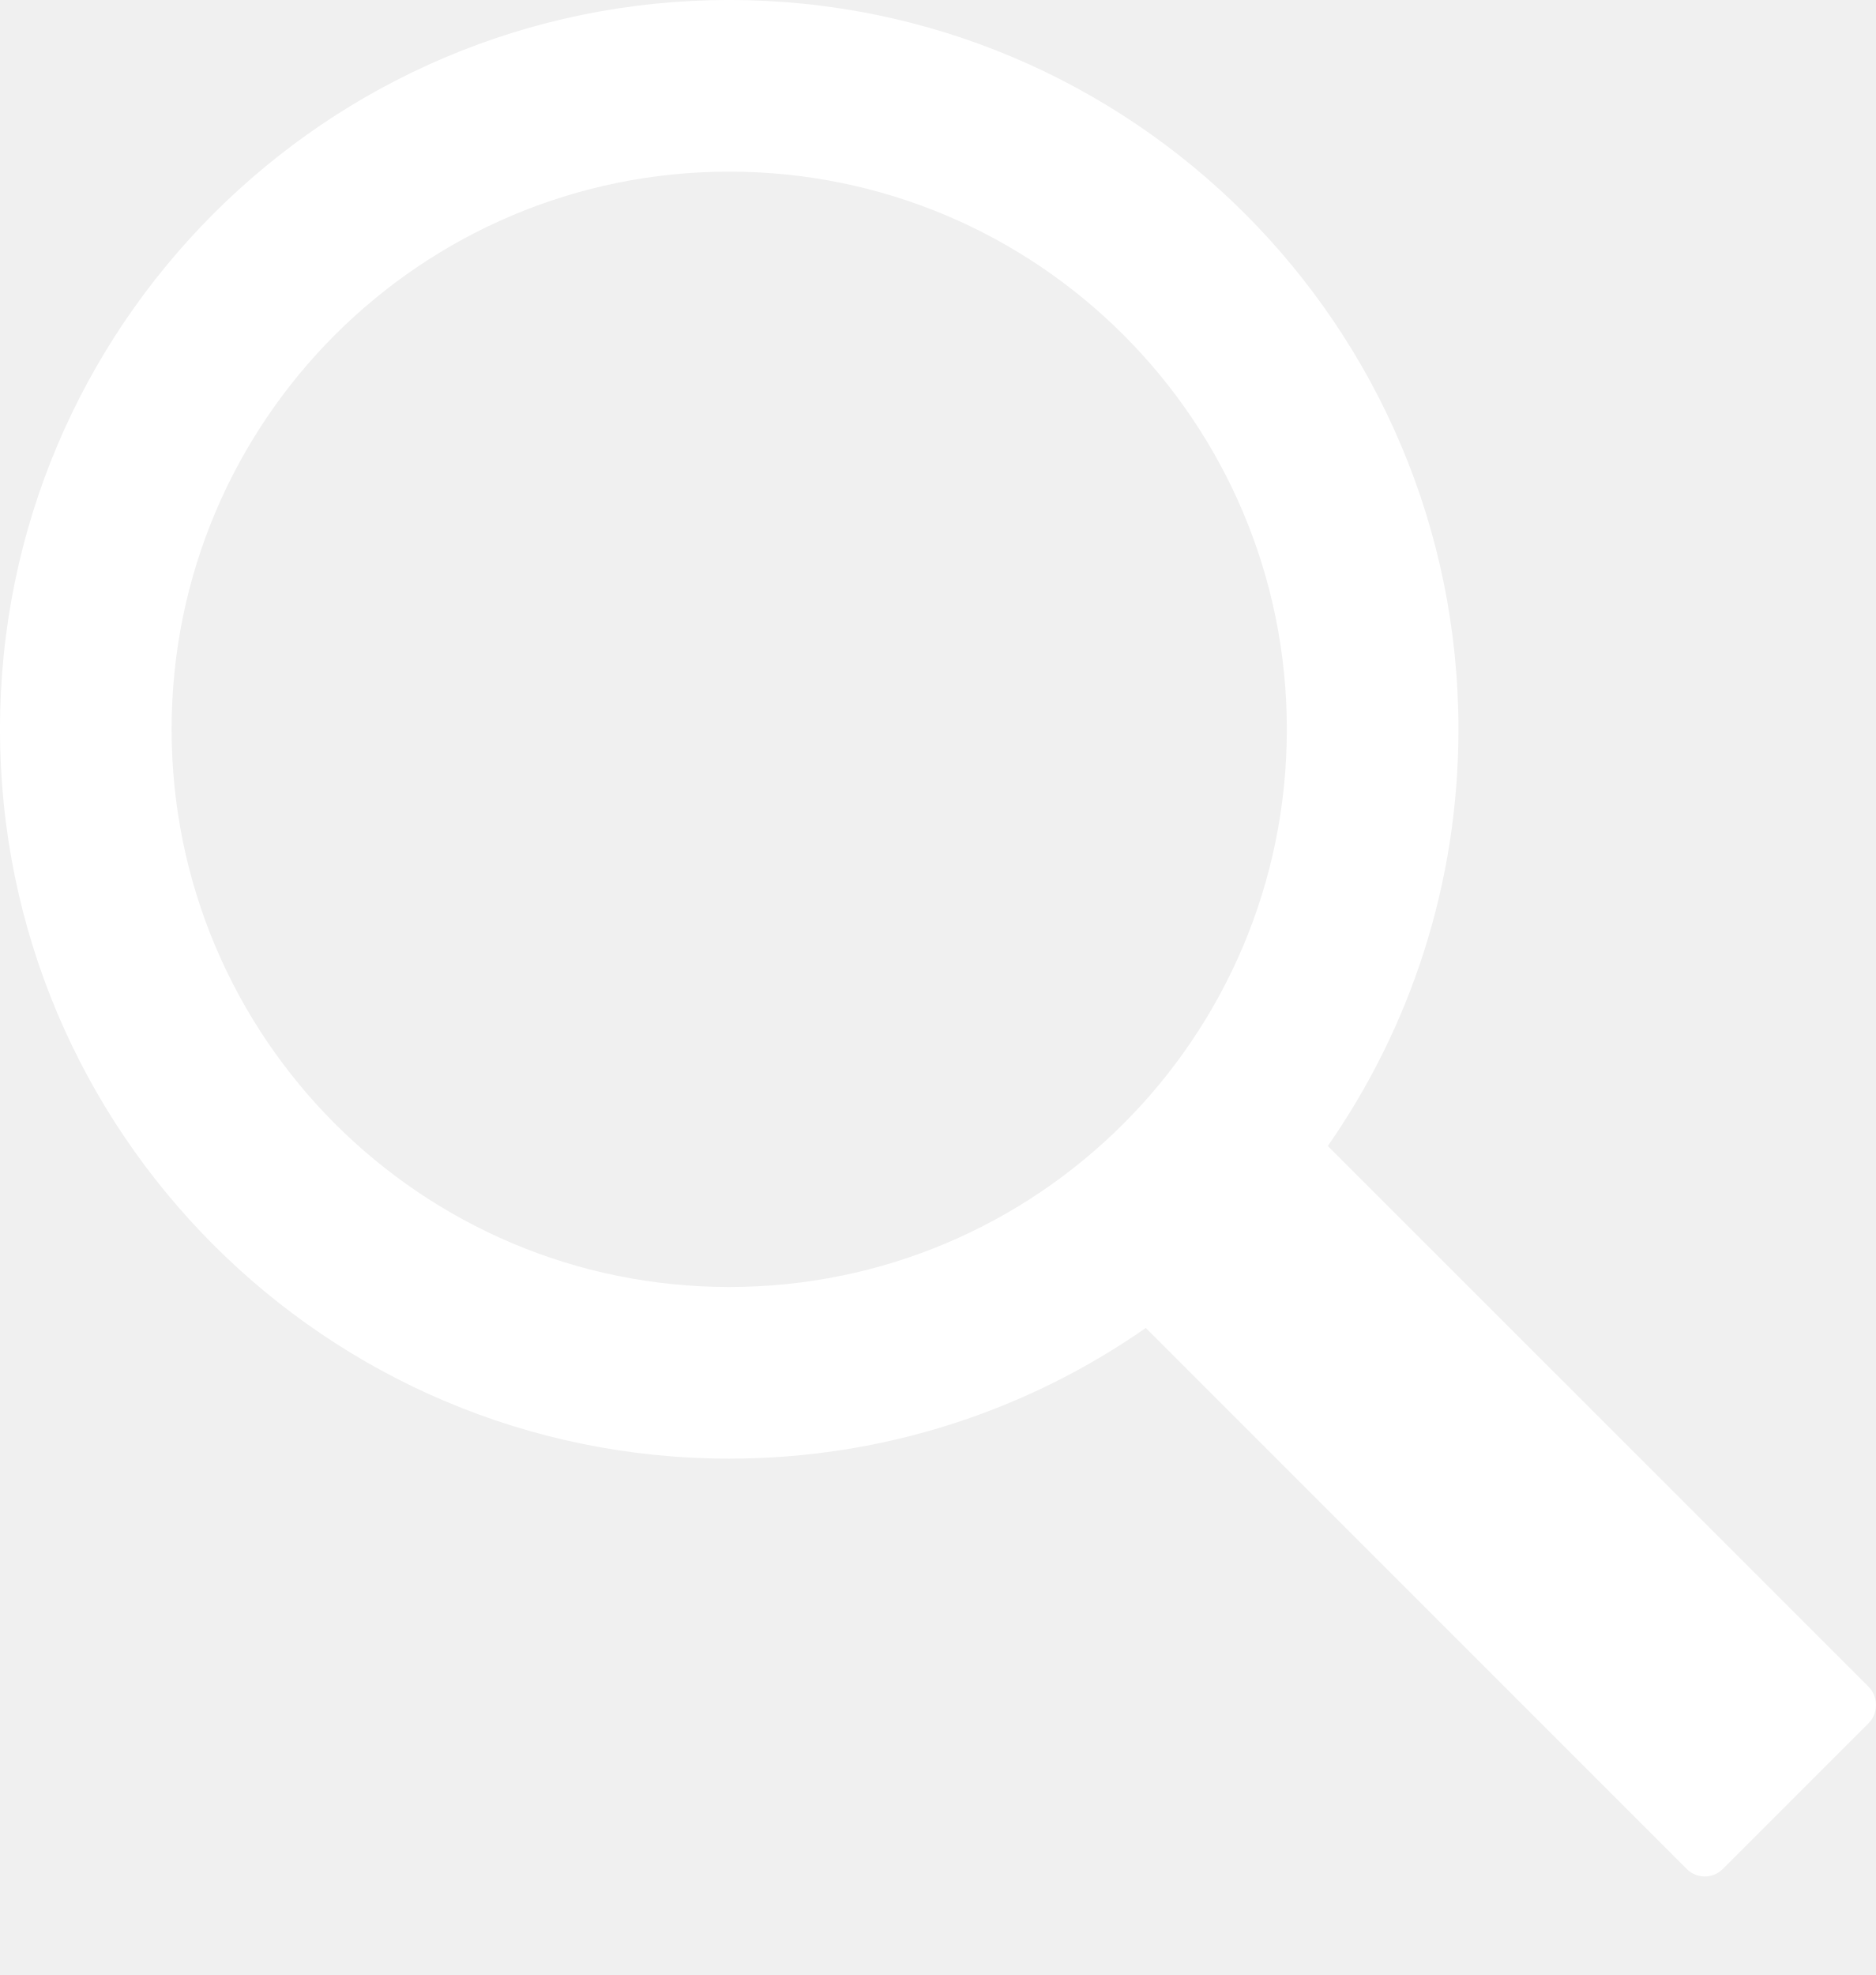
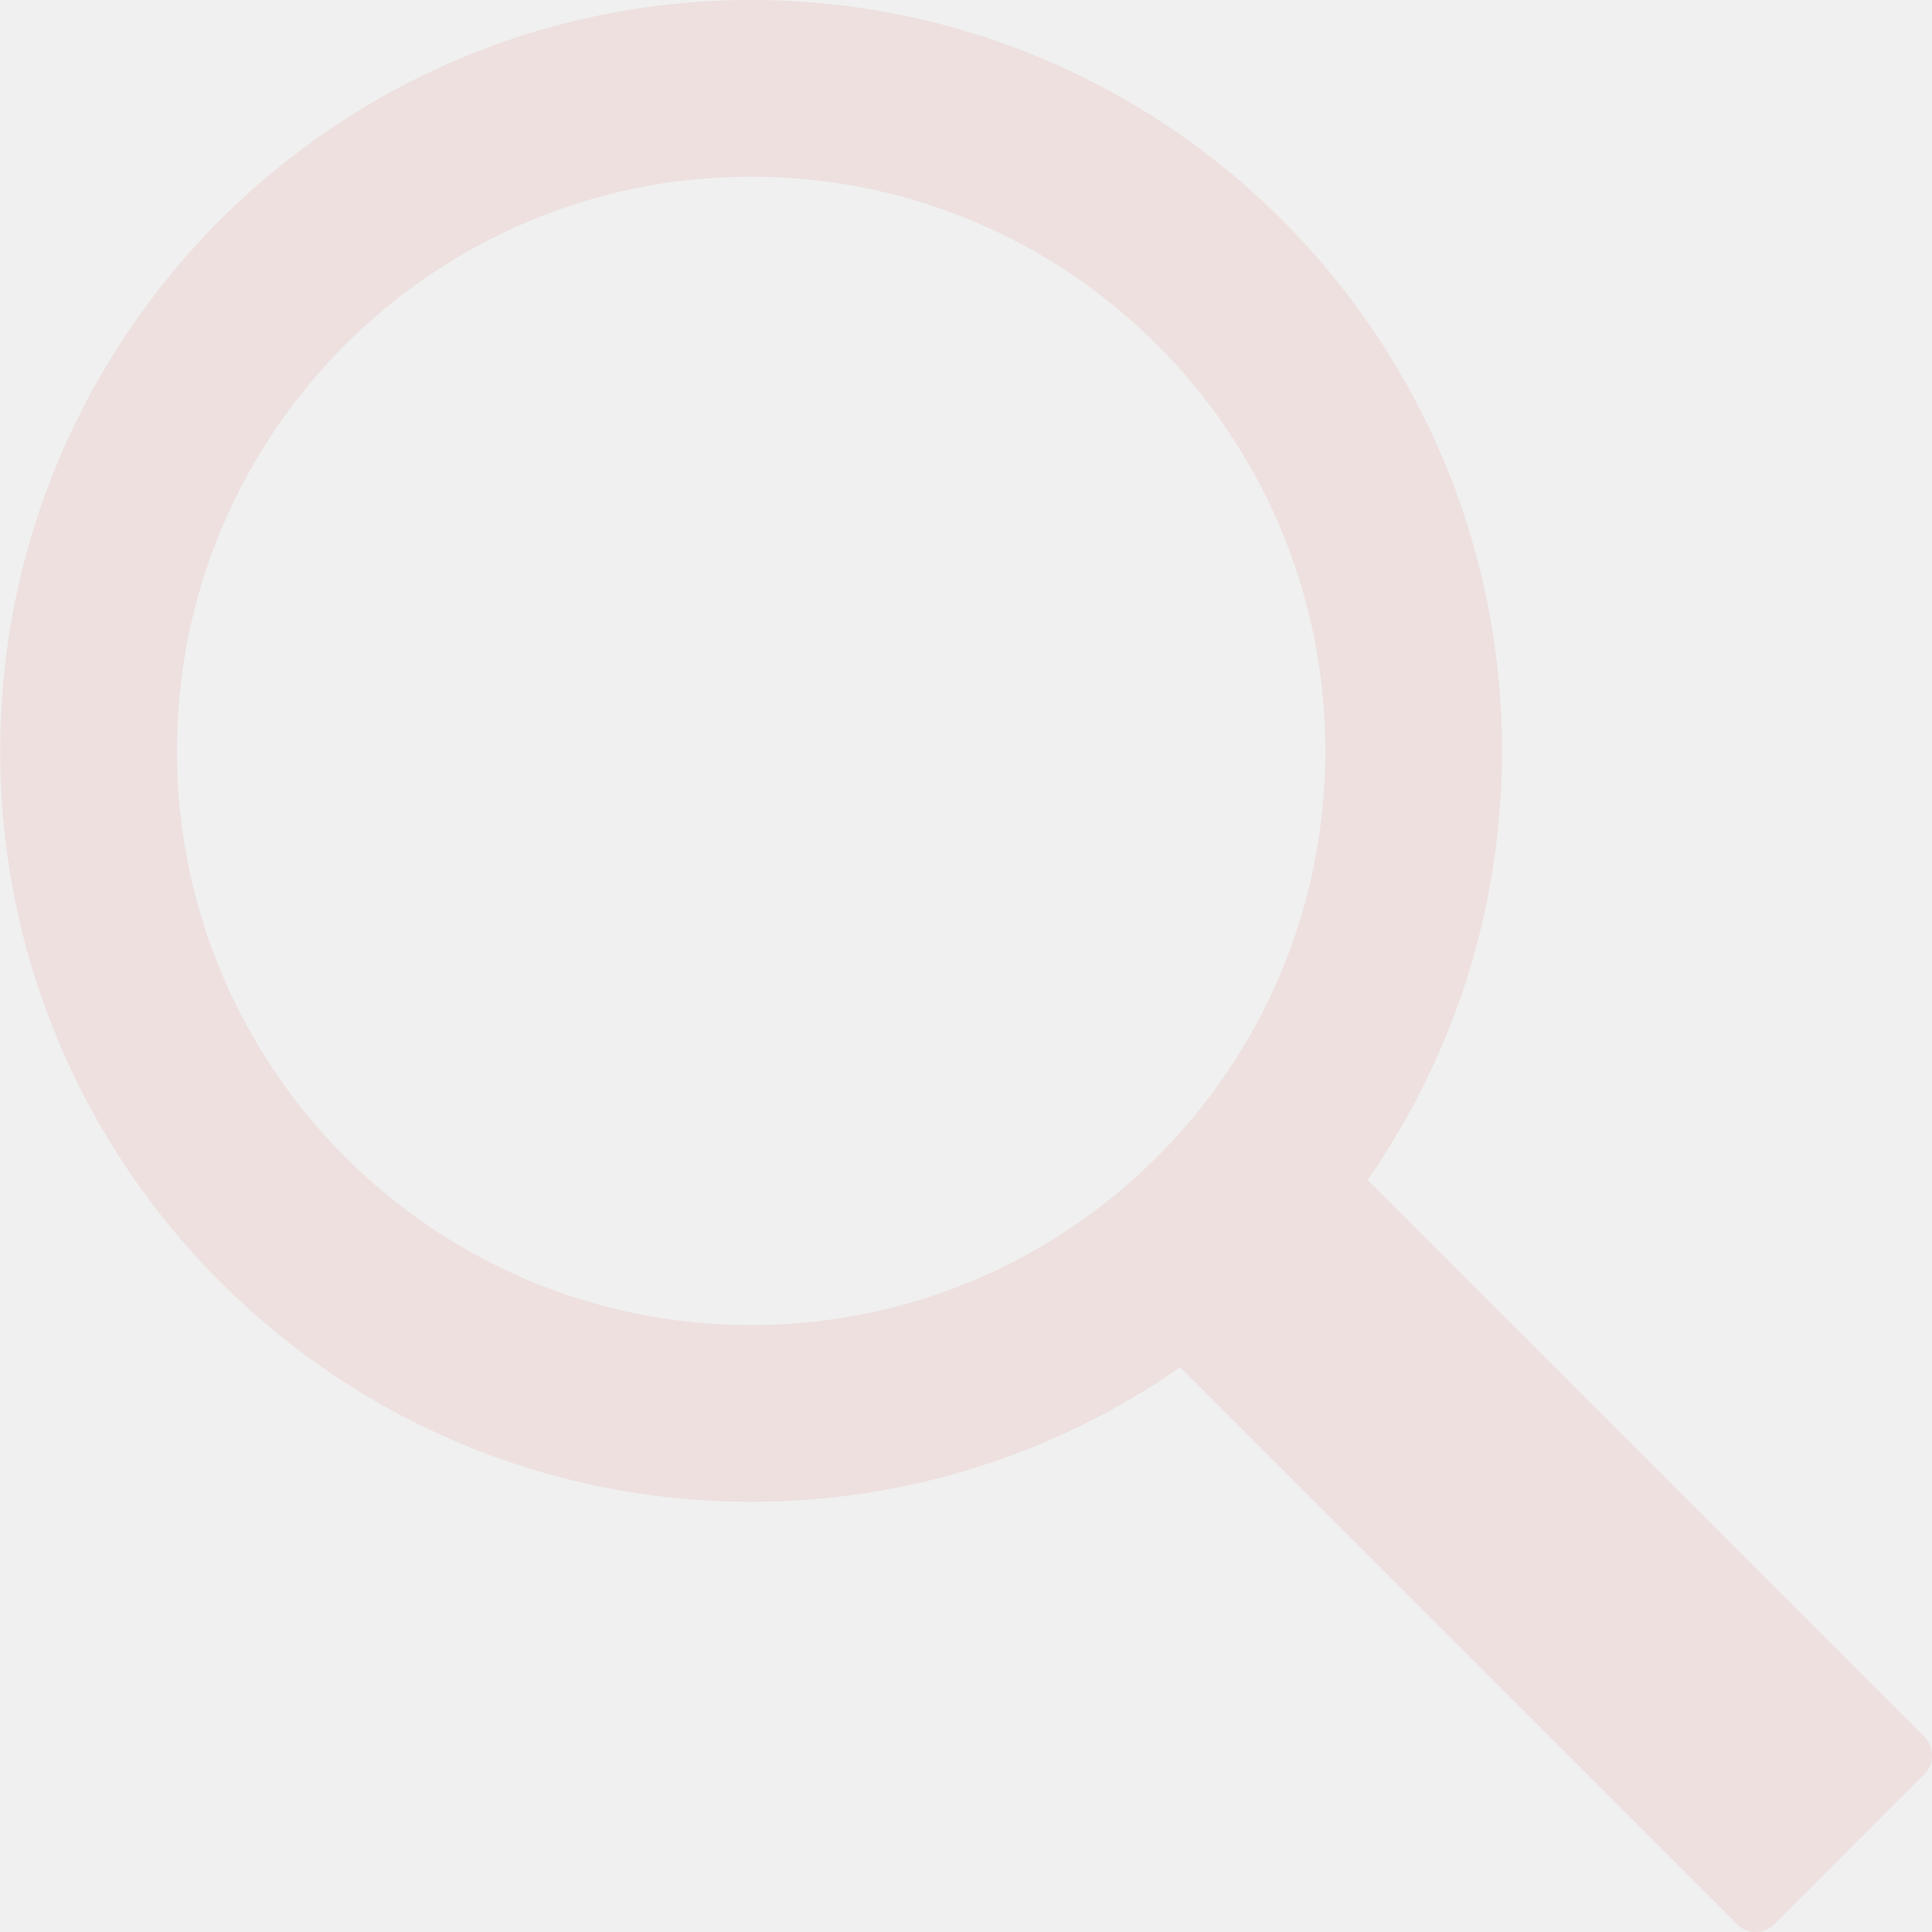
- <svg xmlns="http://www.w3.org/2000/svg" width="19" height="20" viewBox="0 0 19 20" fill="none">
-   <path d="M7.385 0C3.307 0 0 3.307 0 7.385C0 11.464 3.307 14.771 7.385 14.771C8.954 14.771 10.408 14.282 11.604 13.448L11.605 13.448L17.082 18.925C17.184 19.027 17.345 19.029 17.45 18.925L18.926 17.449C19.027 17.347 19.022 17.178 18.925 17.081L13.448 11.605C14.282 10.408 14.771 8.954 14.771 7.385C14.771 3.307 11.464 0 7.385 0ZM7.385 13.033C4.266 13.033 1.738 10.505 1.738 7.385C1.738 4.266 4.266 1.738 7.385 1.738C10.505 1.738 13.033 4.266 13.033 7.385C13.033 10.505 10.505 13.033 7.385 13.033Z" fill="white" />
+ <svg xmlns="http://www.w3.org/2000/svg" width="21" height="21" viewBox="0 0 21 21" fill="none">
+   <path d="M8.164 0C3.657 0 0.002 3.655 0.002 8.162C0.002 12.669 3.657 16.324 8.164 16.324C9.898 16.324 11.505 15.783 12.826 14.862L12.827 14.861L18.881 20.915C18.993 21.027 19.171 21.03 19.287 20.915L20.918 19.283C21.03 19.171 21.025 18.985 20.917 18.877L14.865 12.825C15.786 11.502 16.326 9.895 16.326 8.162C16.326 3.655 12.672 0 8.164 0ZM8.164 14.403C4.717 14.403 1.923 11.609 1.923 8.162C1.923 4.715 4.717 1.92 8.164 1.92C11.611 1.92 14.406 4.715 14.406 8.162C14.406 11.609 11.611 14.403 8.164 14.403Z" fill="#EDE0DF" />
</svg>
